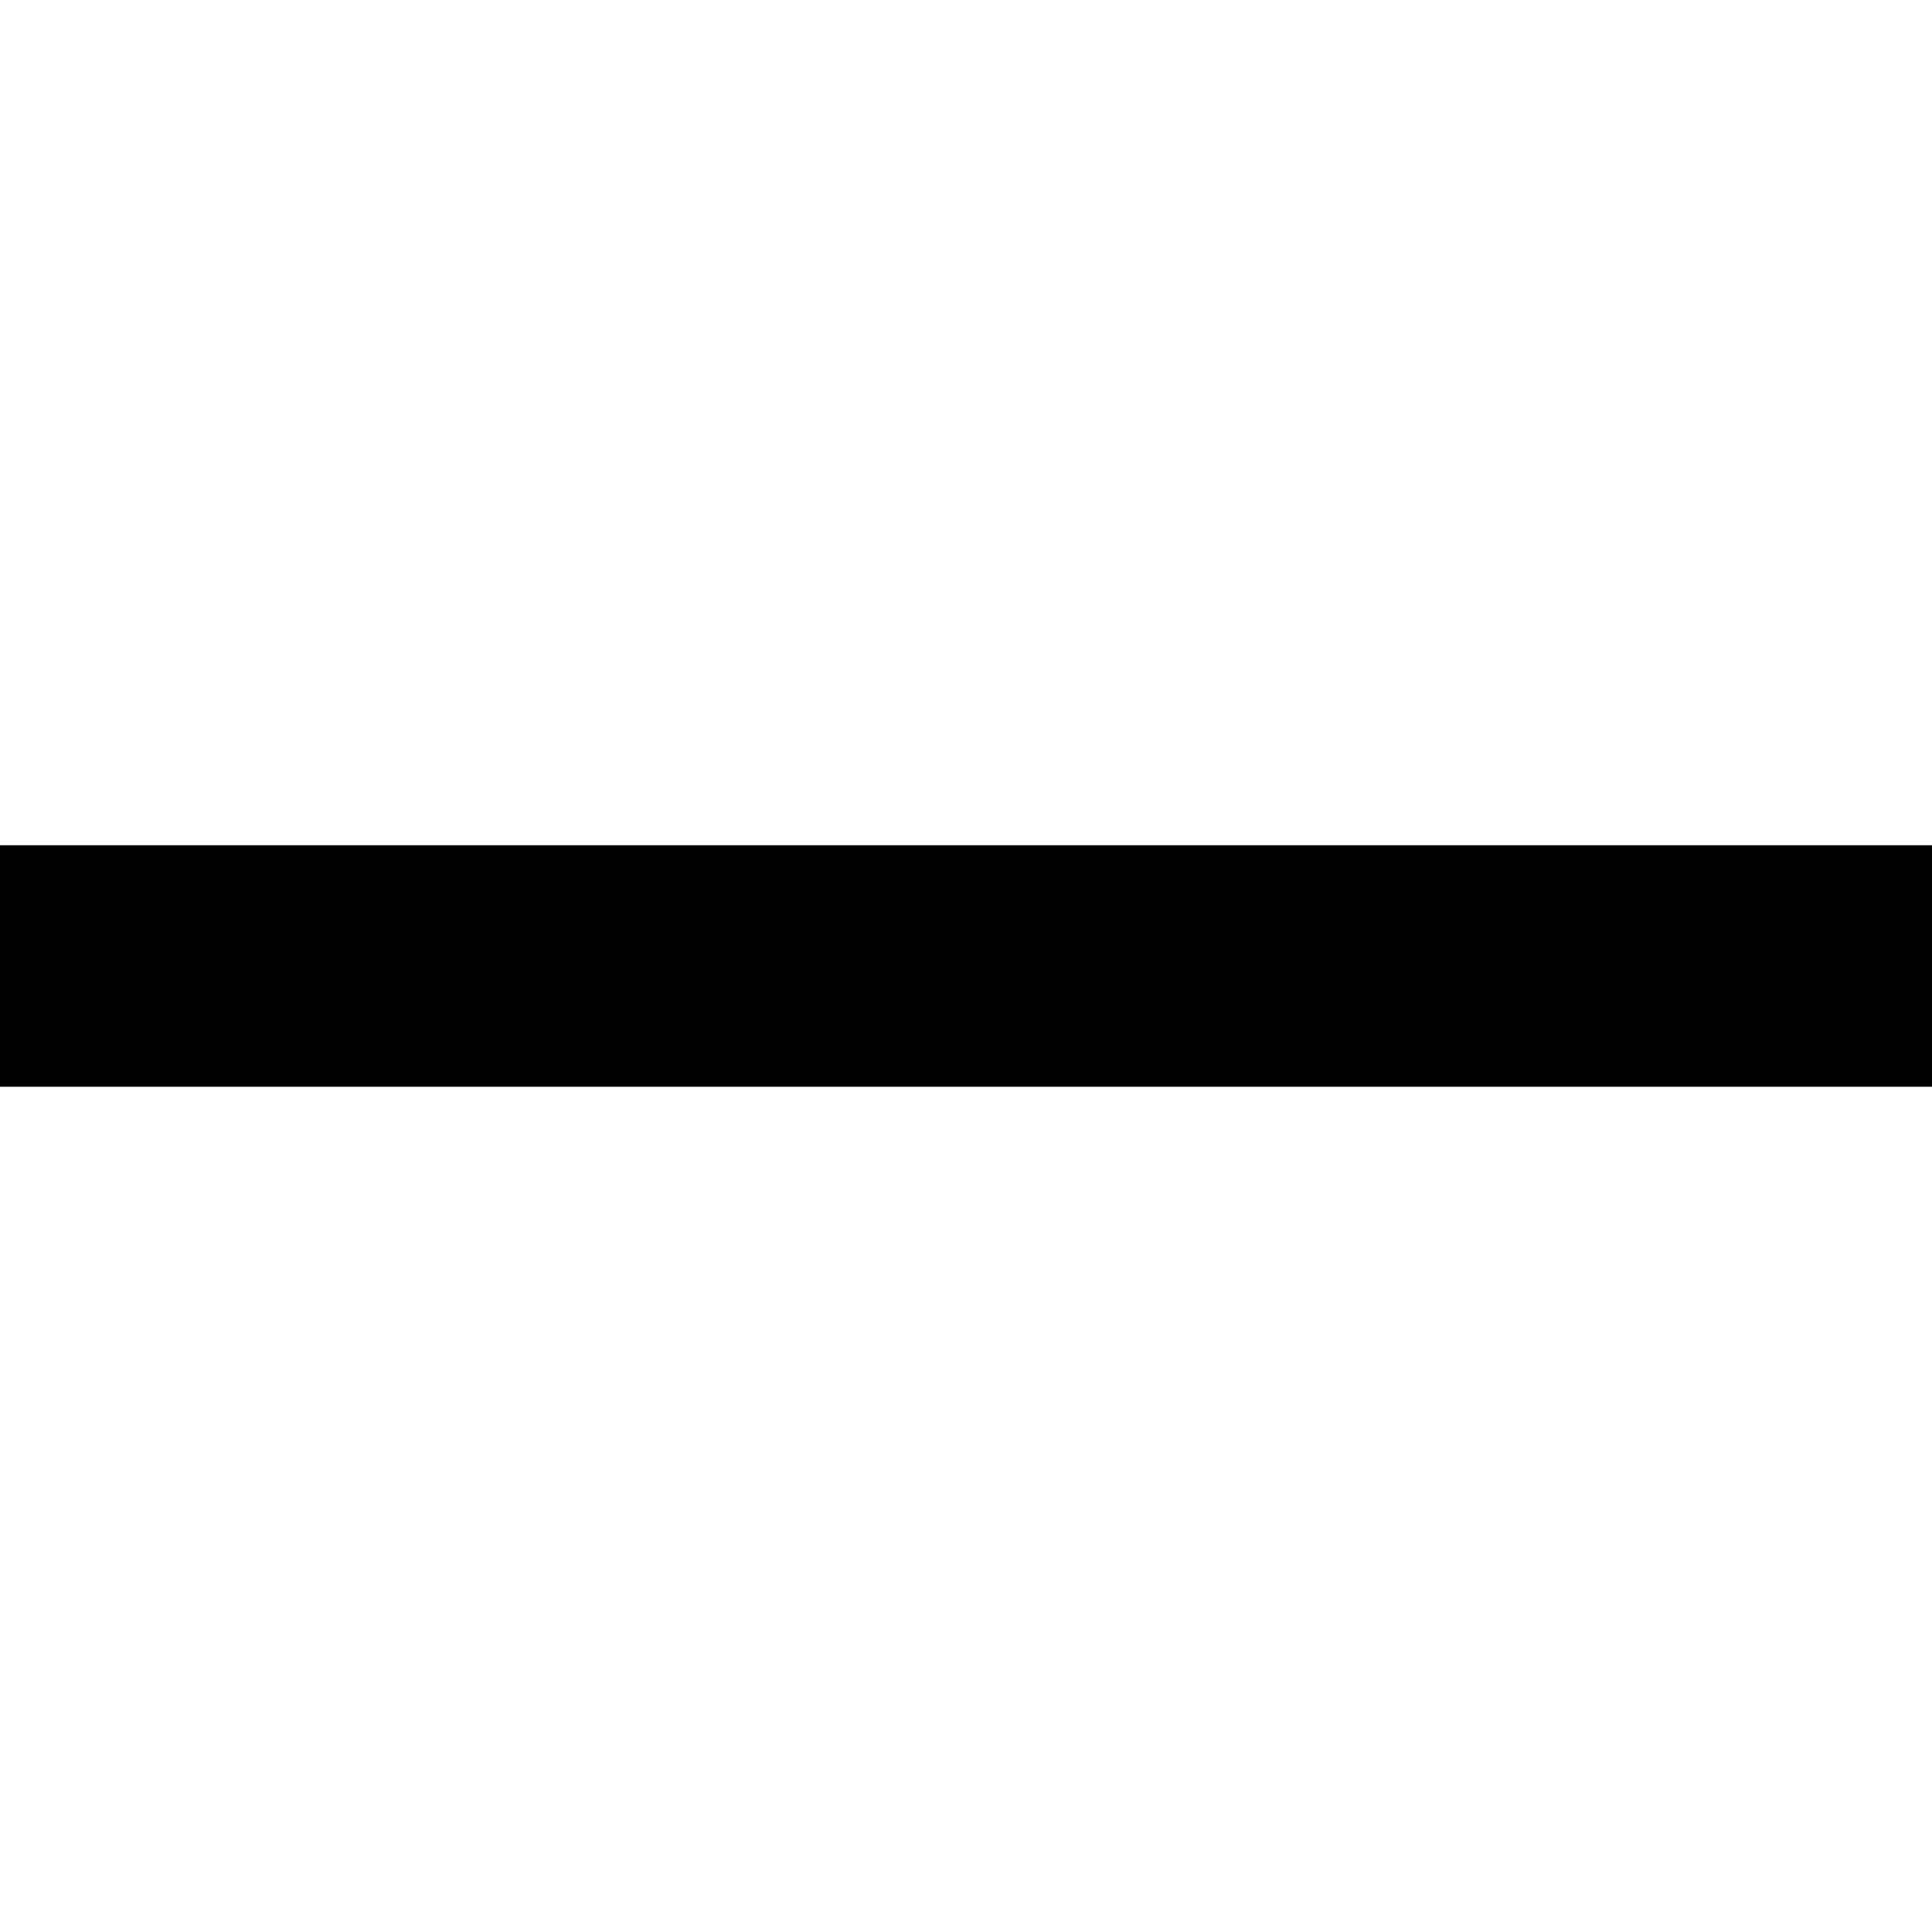
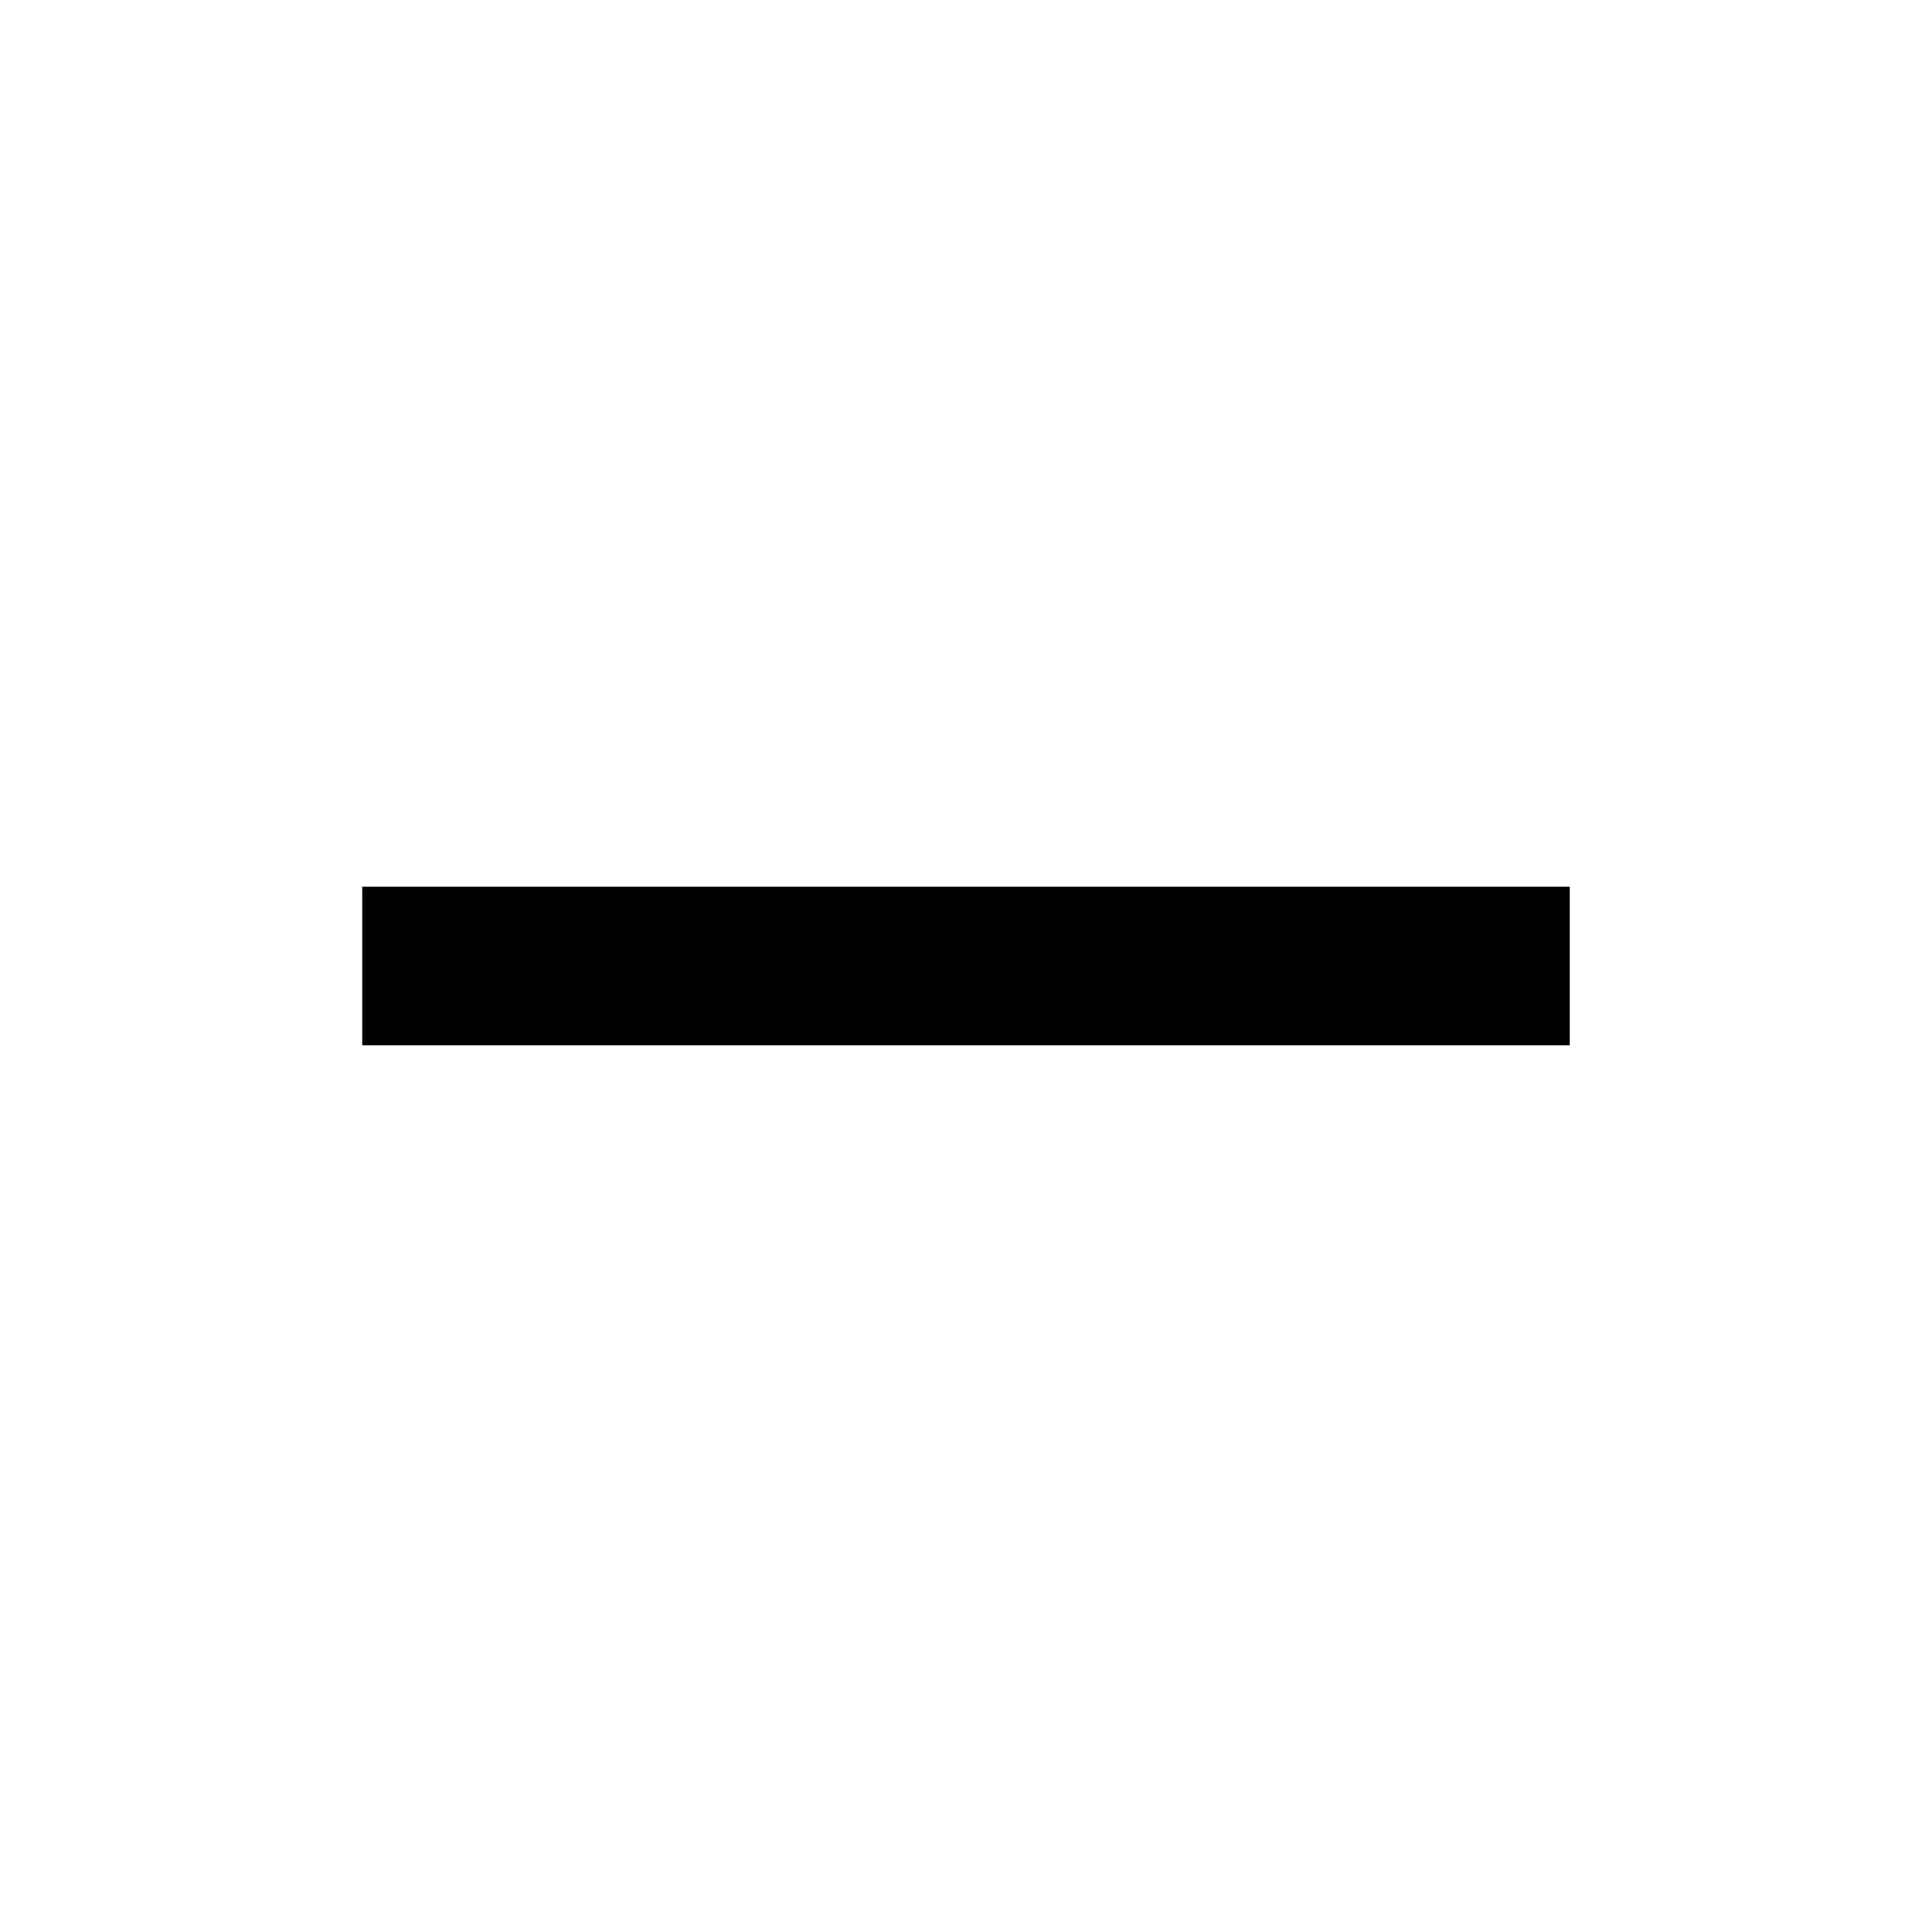
- <svg xmlns="http://www.w3.org/2000/svg" version="1.1" id="Layer_1" x="0px" y="0px" width="512px" height="512px" viewBox="0 0 512 512" style="enable-background:new 0 0 512 512;" xml:space="preserve">
-   <style type="text/css">
- 
- 	.st0{fill:#010101;}
- 
- </style>
-   <rect y="224" class="st0" width="512" height="64" />
+ <svg xmlns="http://www.w3.org/2000/svg" version="1.1" id="Layer_1" x="0px" y="0px" width="512px" height="512px" viewBox="0 0 512 512" enable-background="new 0 0 512 512" xml:space="preserve">
+   <rect x="96" y="235" width="320" height="42" />
</svg>
